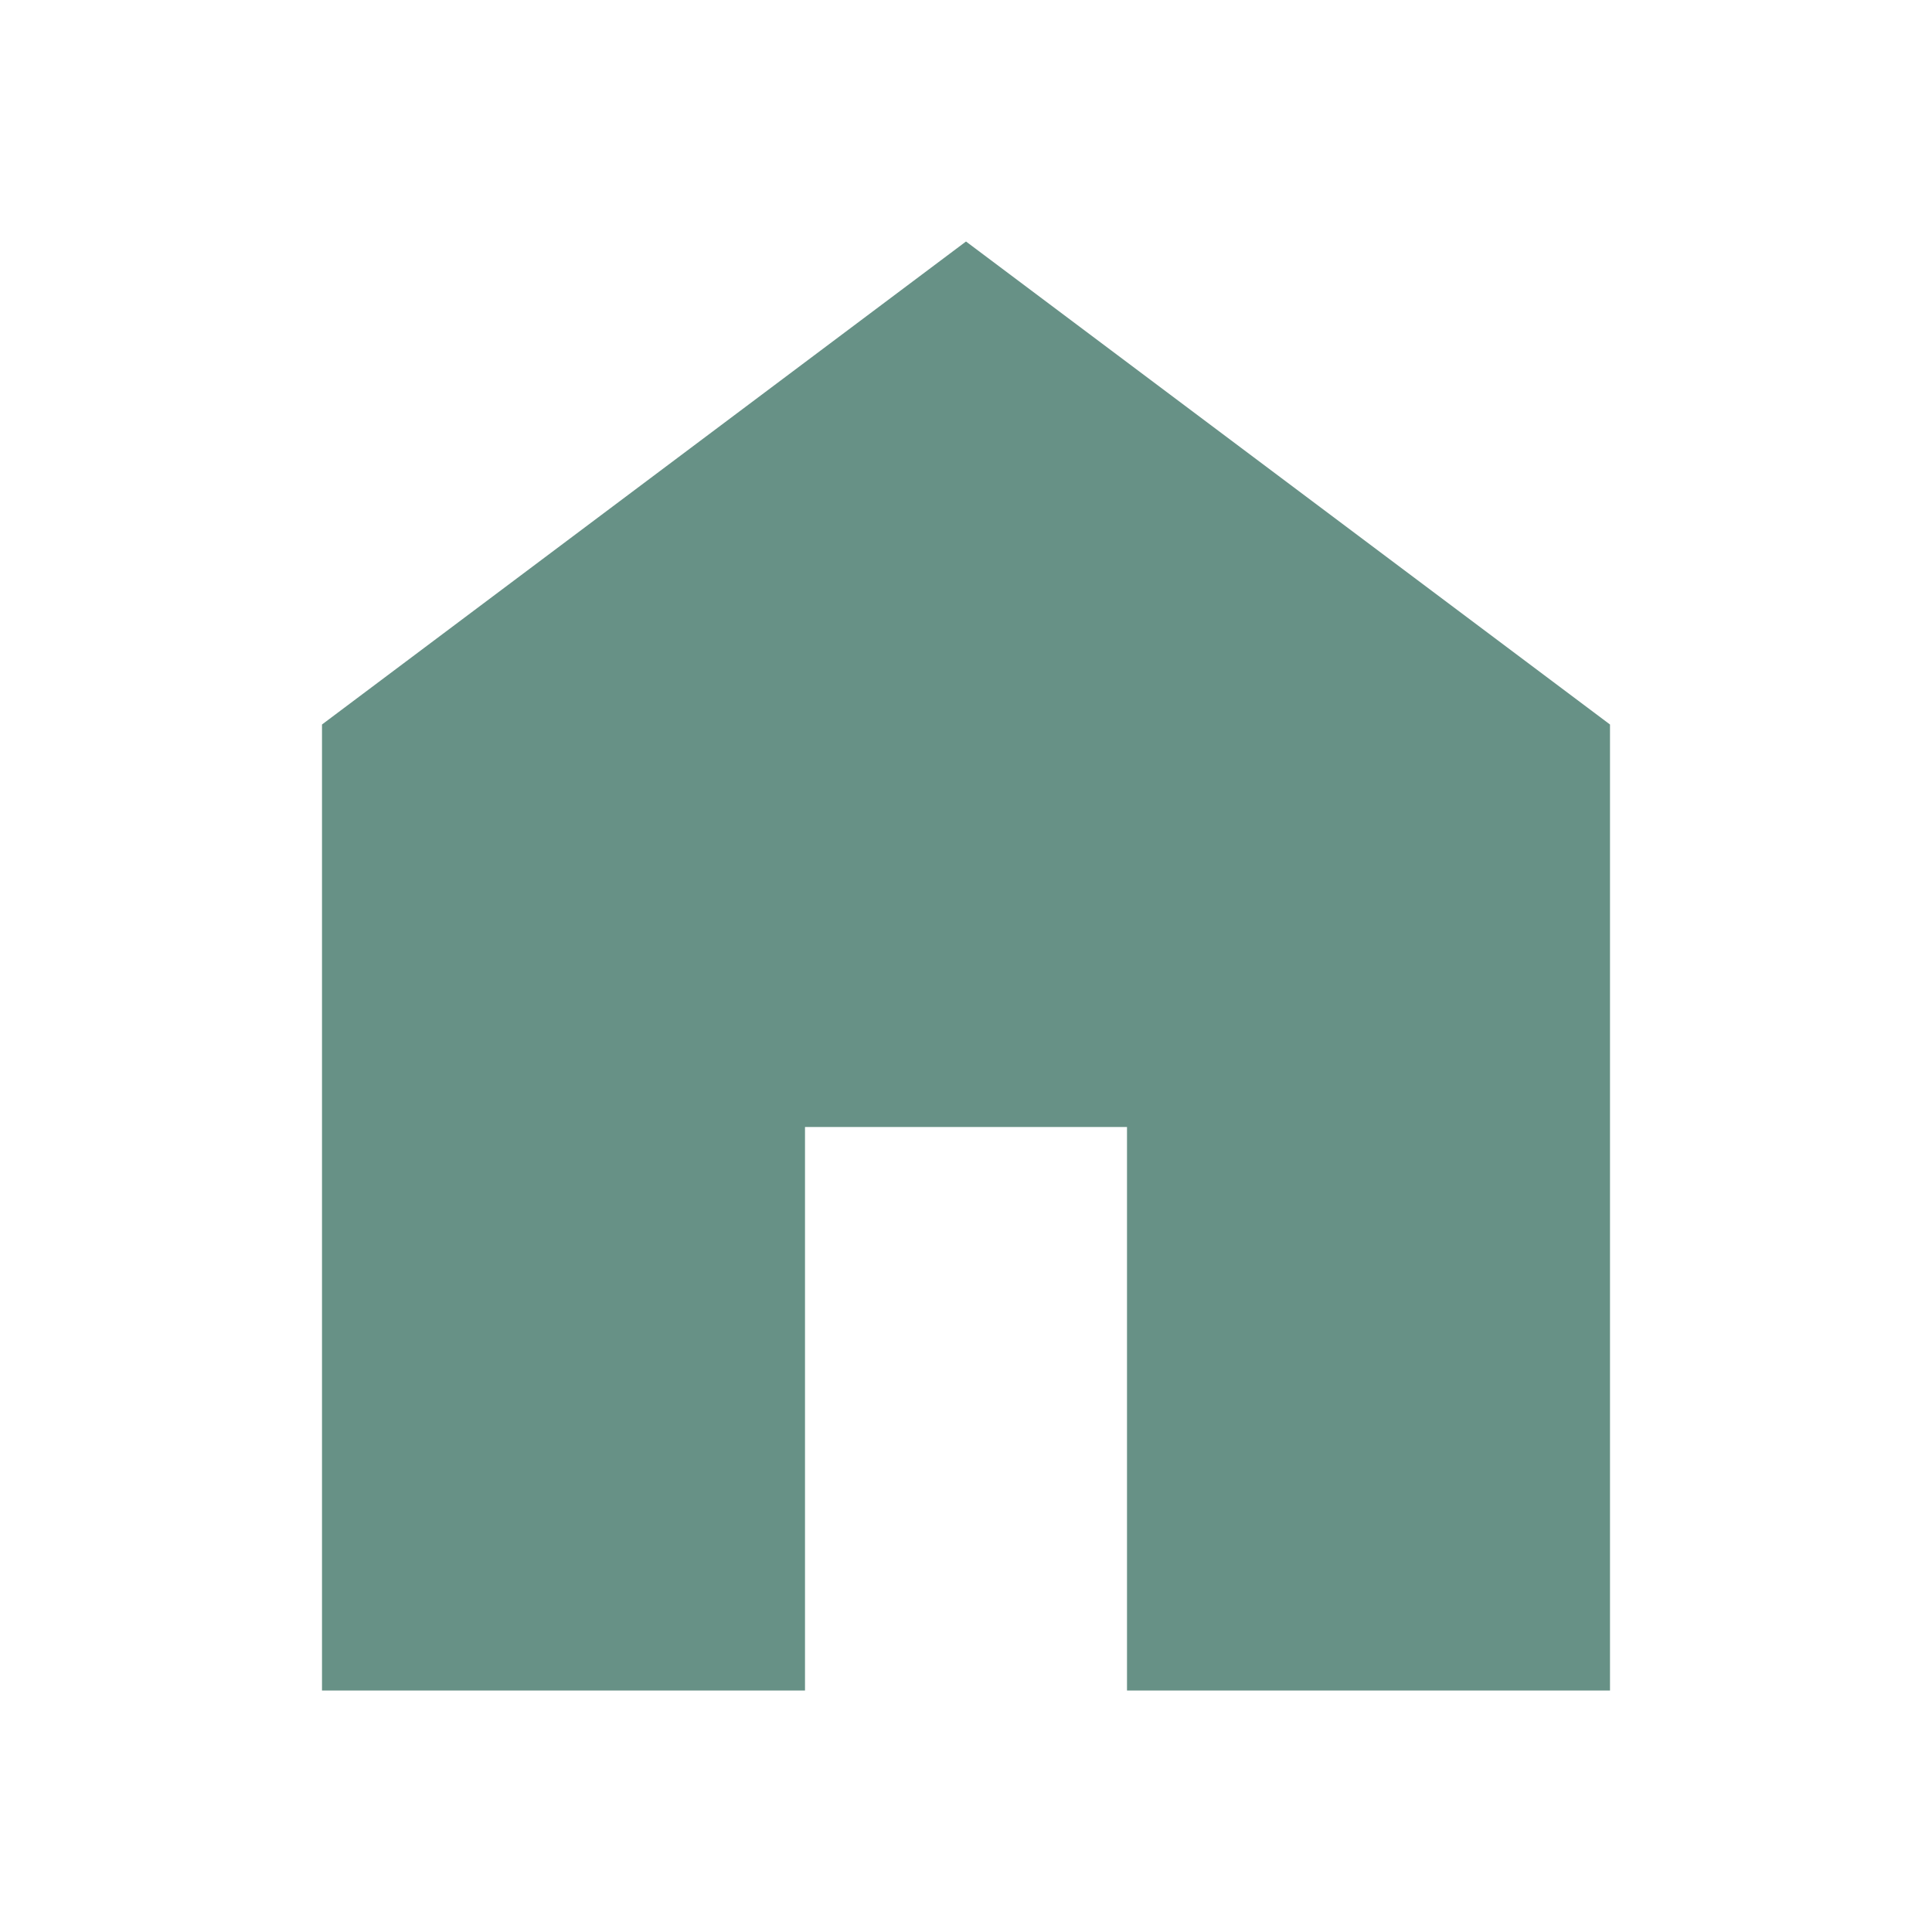
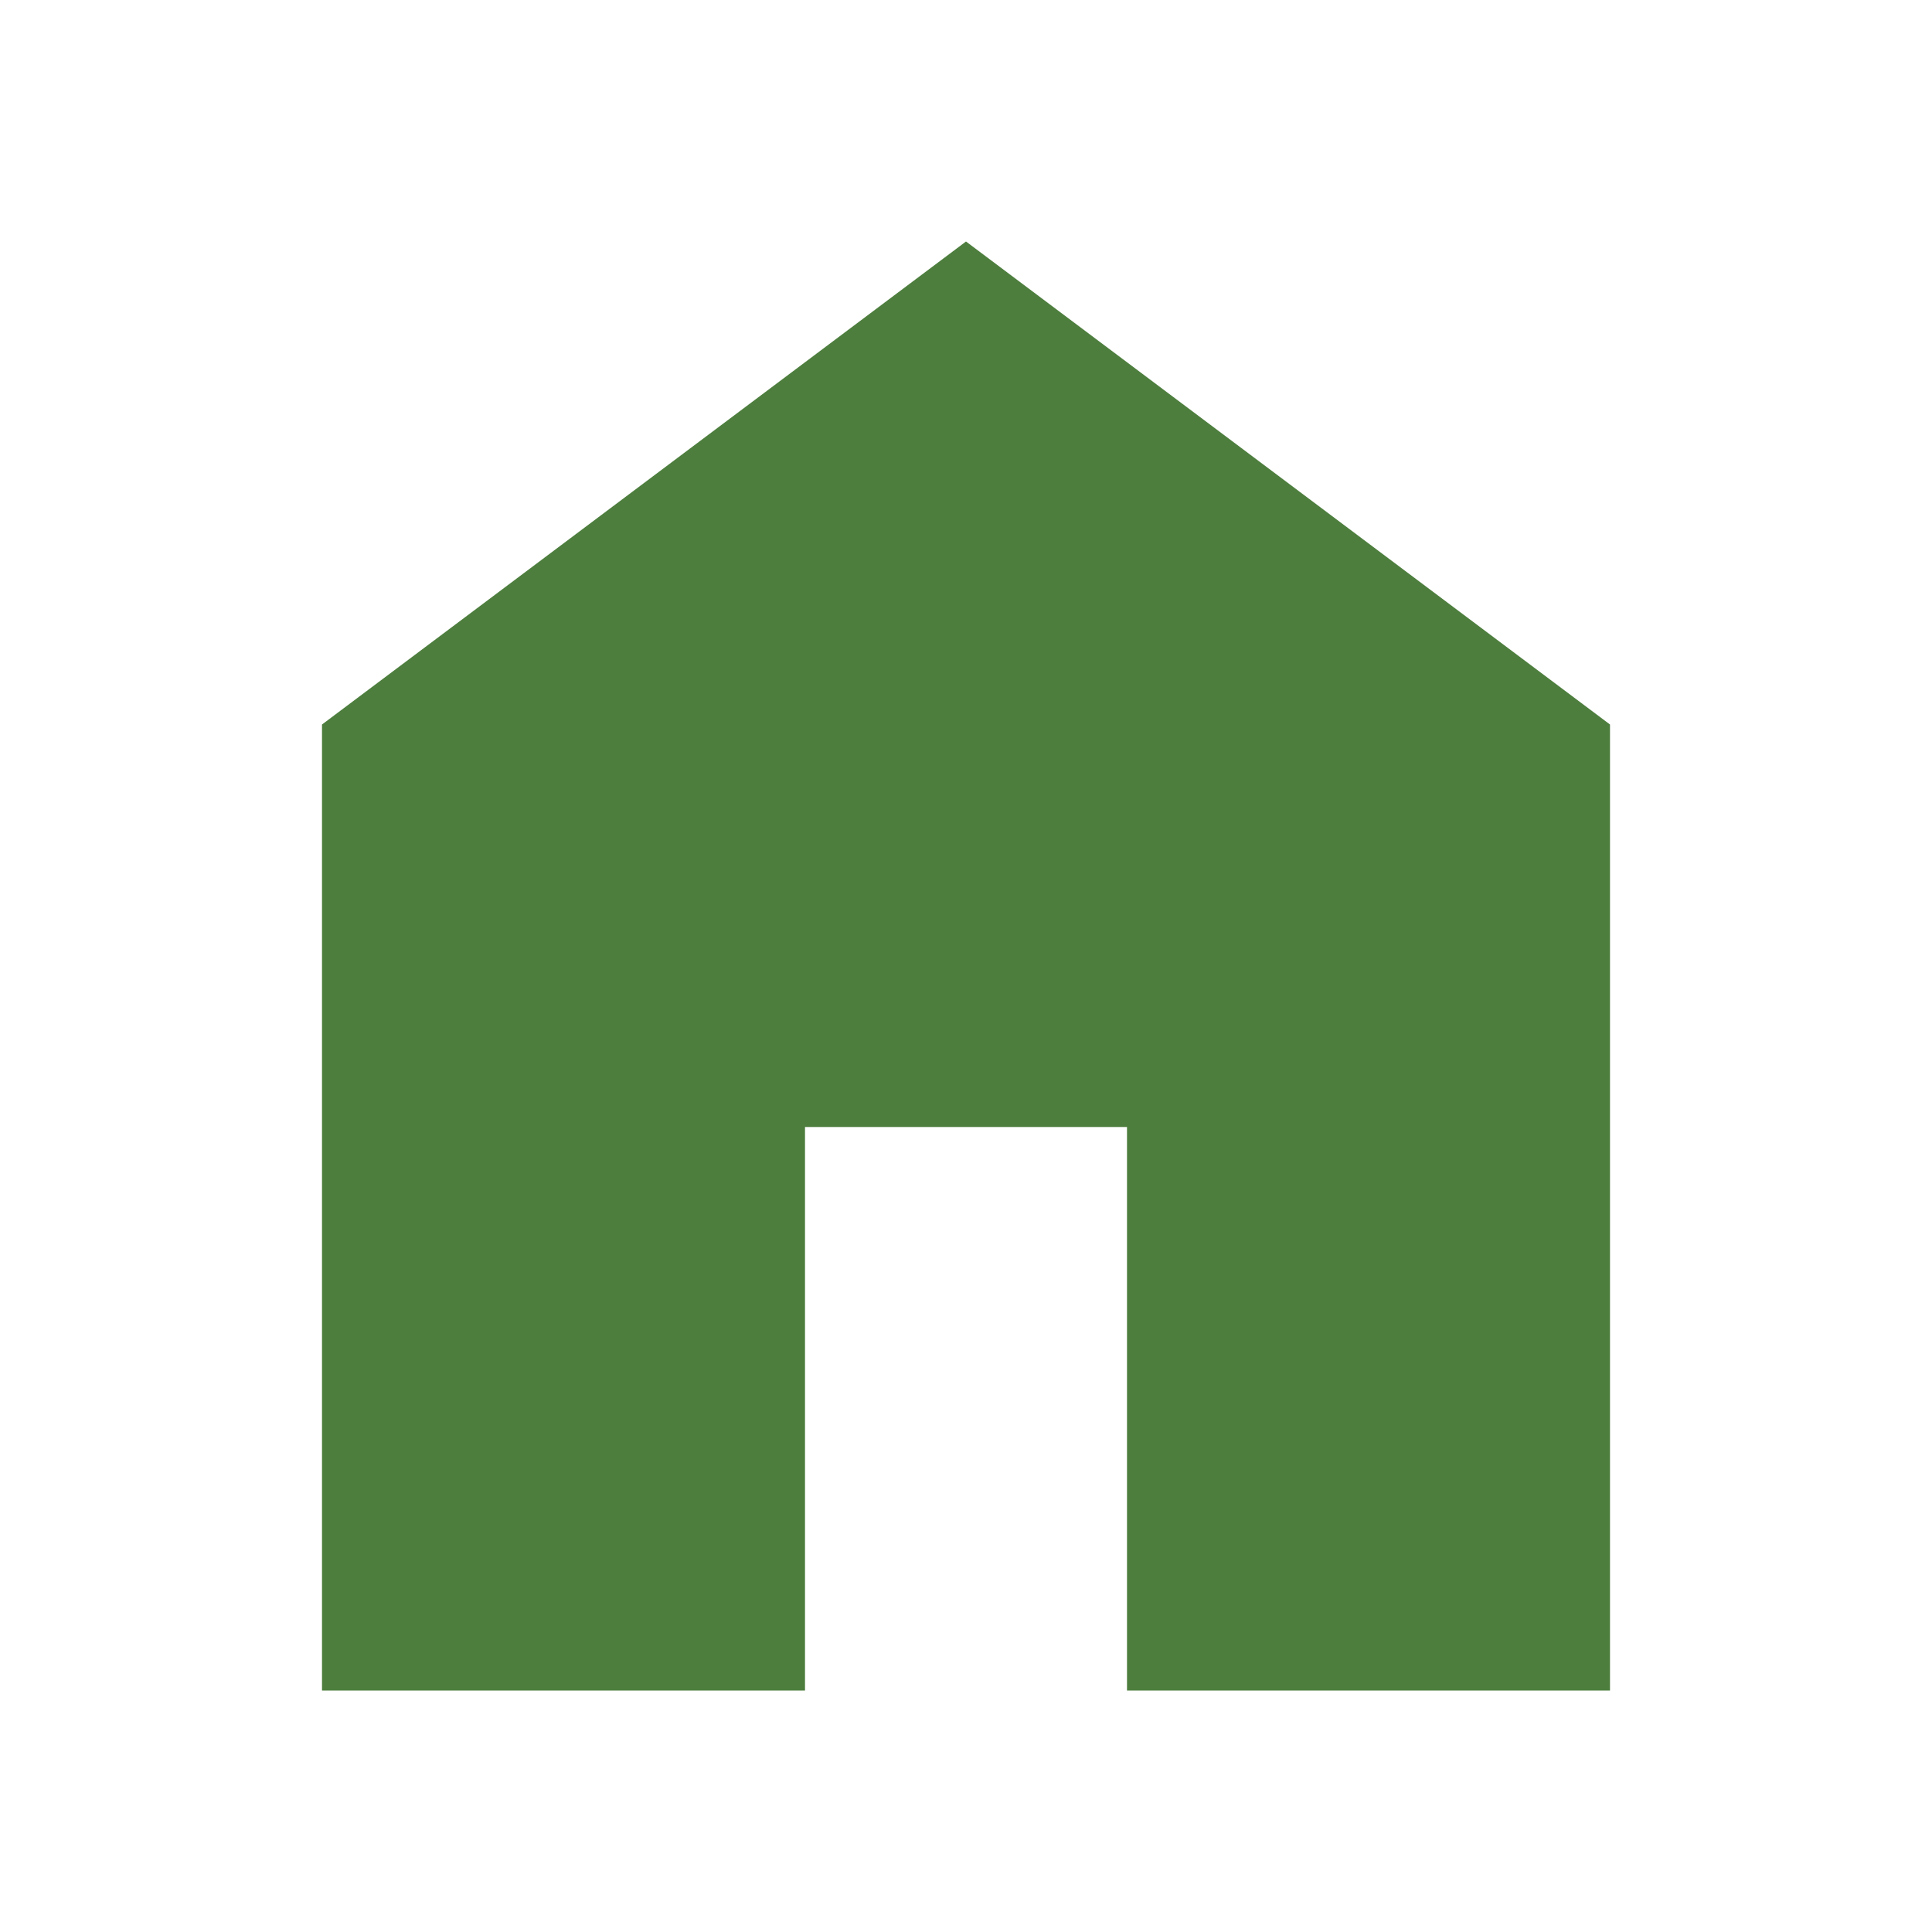
<svg xmlns="http://www.w3.org/2000/svg" width="24" height="24" viewBox="0 0 24 24" fill="none">
-   <mask id="mask0_442_247" style="mask-type:alpha" maskUnits="userSpaceOnUse" x="0" y="0" width="24" height="24">
+   <mask id="mask0_516_228" style="mask-type:alpha" maskUnits="userSpaceOnUse" x="0" y="0" width="24" height="24">
    <rect width="24" height="24" fill="#D9D9D9" />
  </mask>
-   <g mask="url(#mask0_442_247)">
-     <path d="M4 21V9L12 3L20 9V21H14V14H10V21H4Z" fill="#679186" />
+   <g mask="url(#mask0_516_228)">
+     <path d="M4 21V9L12 3L20 9V21H14V14H10V21H4Z" fill="#4D7E3E" />
  </g>
</svg>
